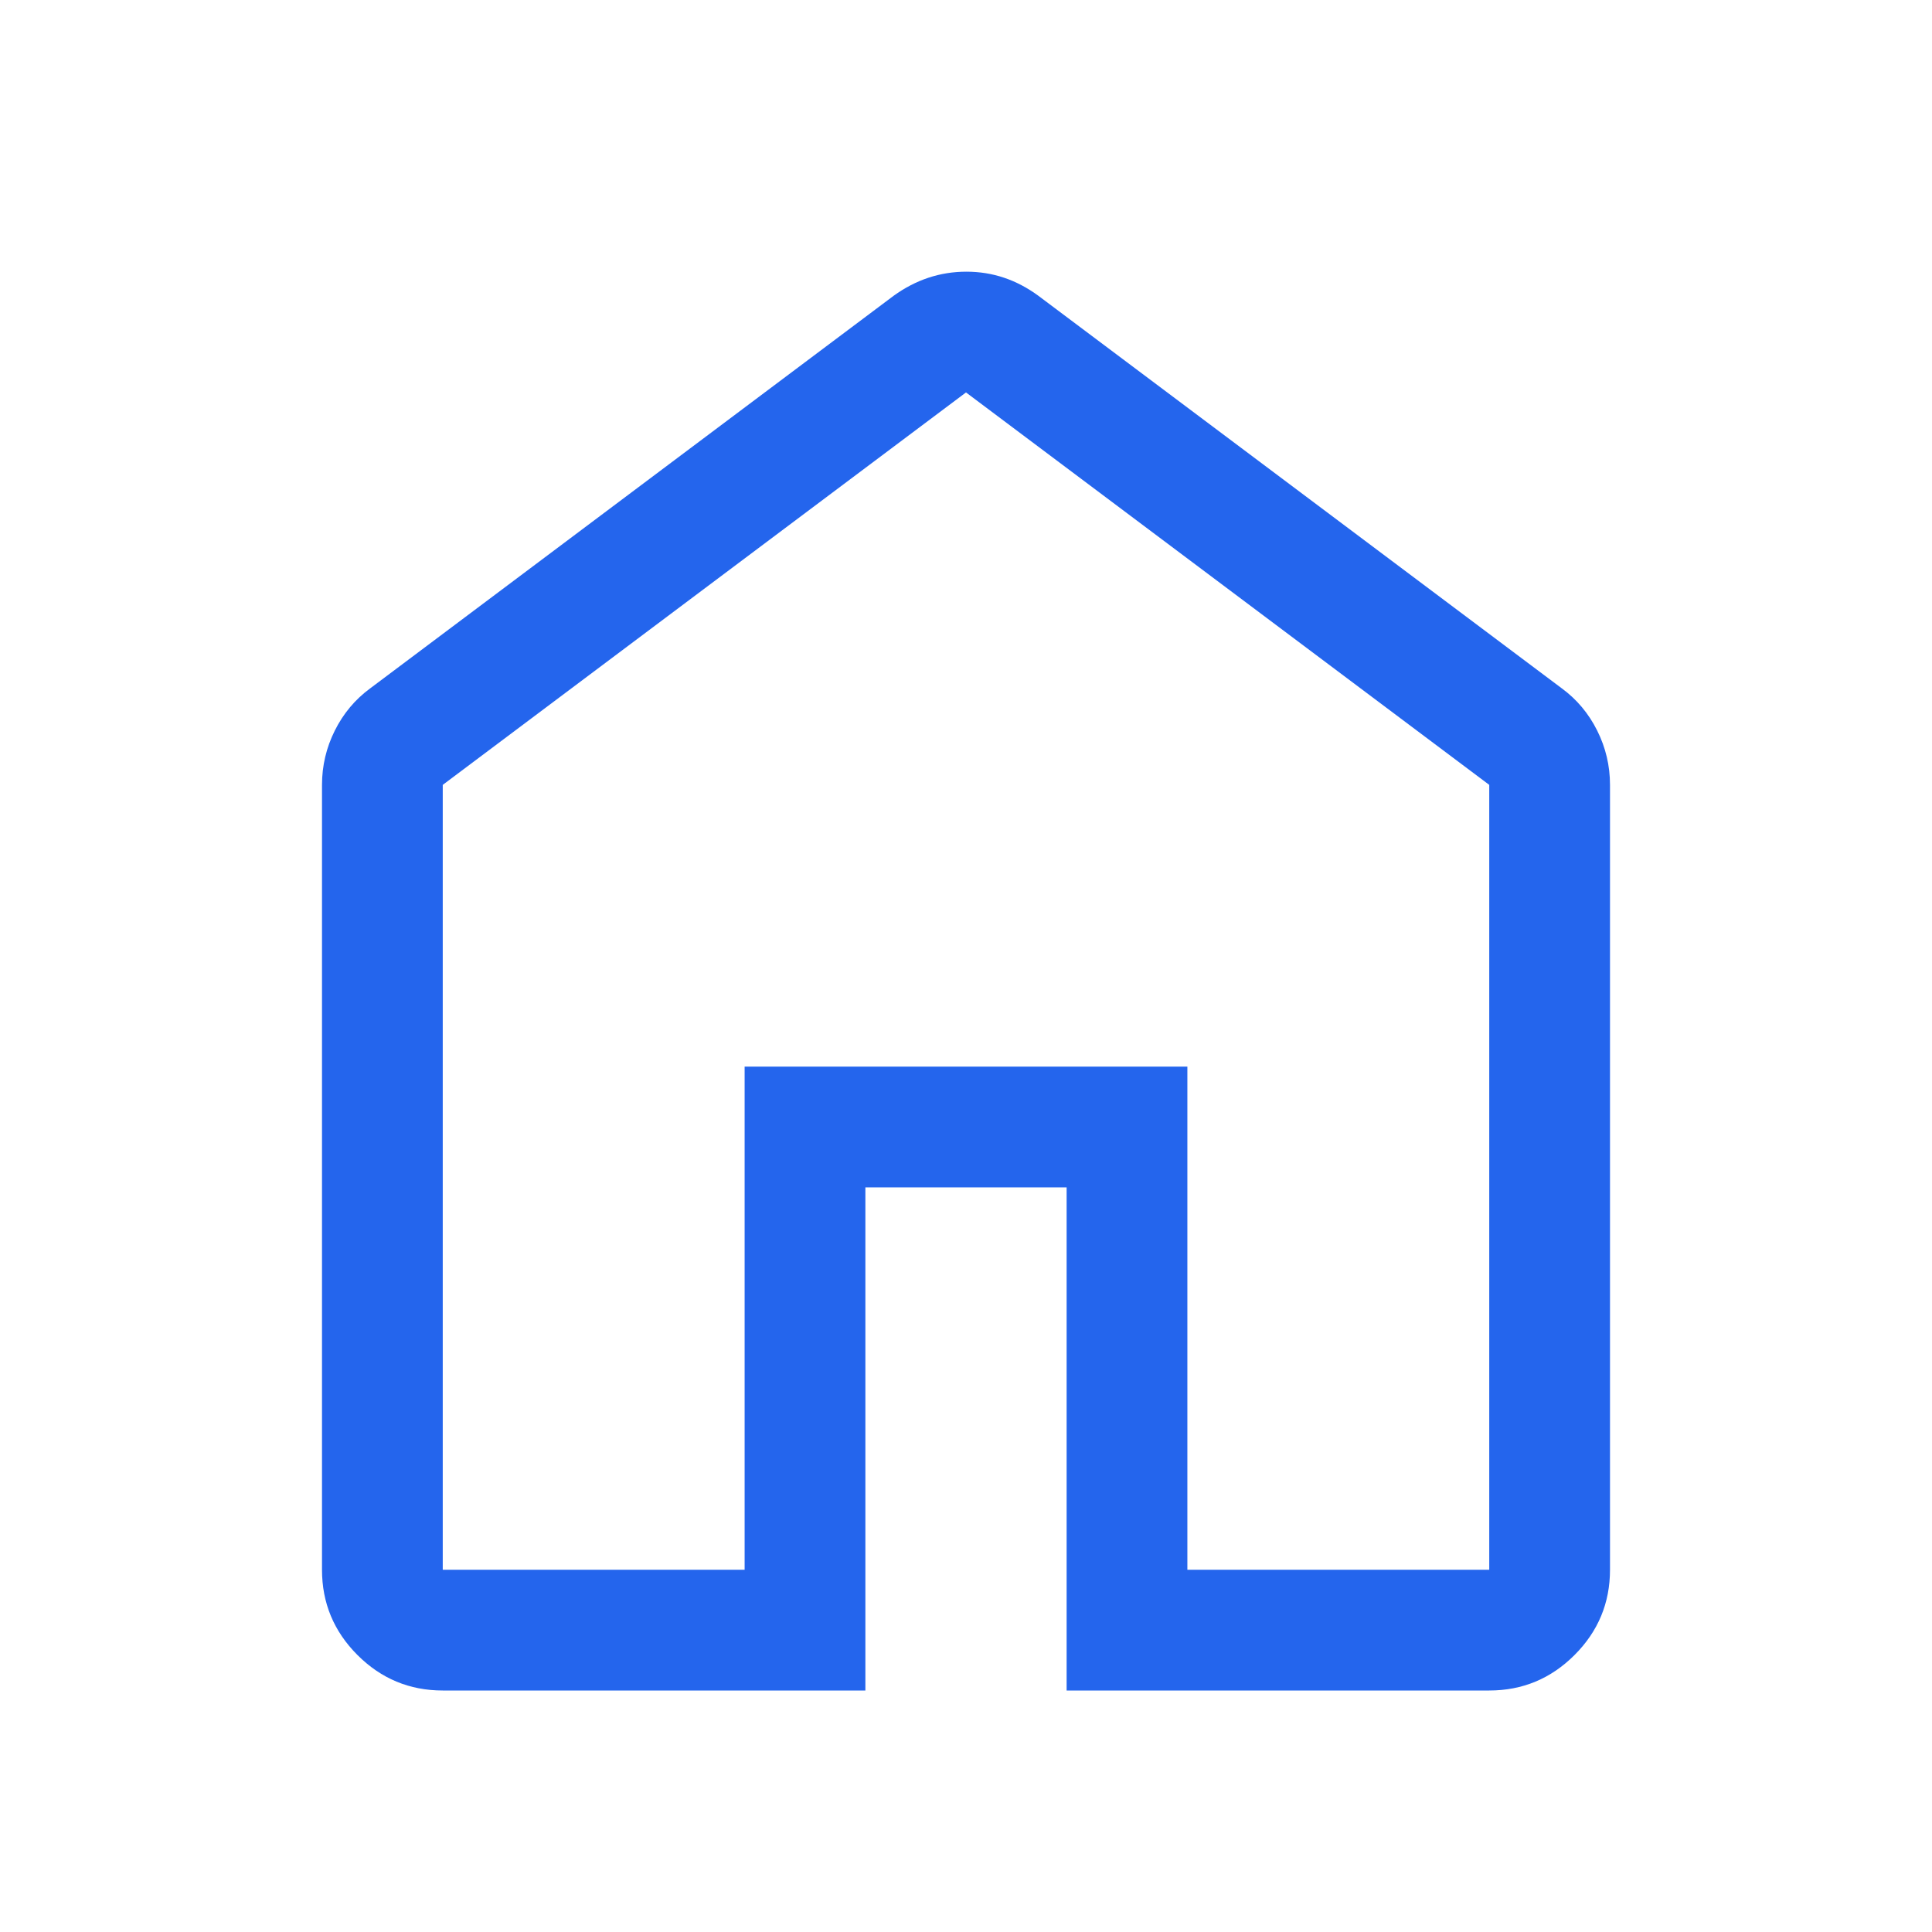
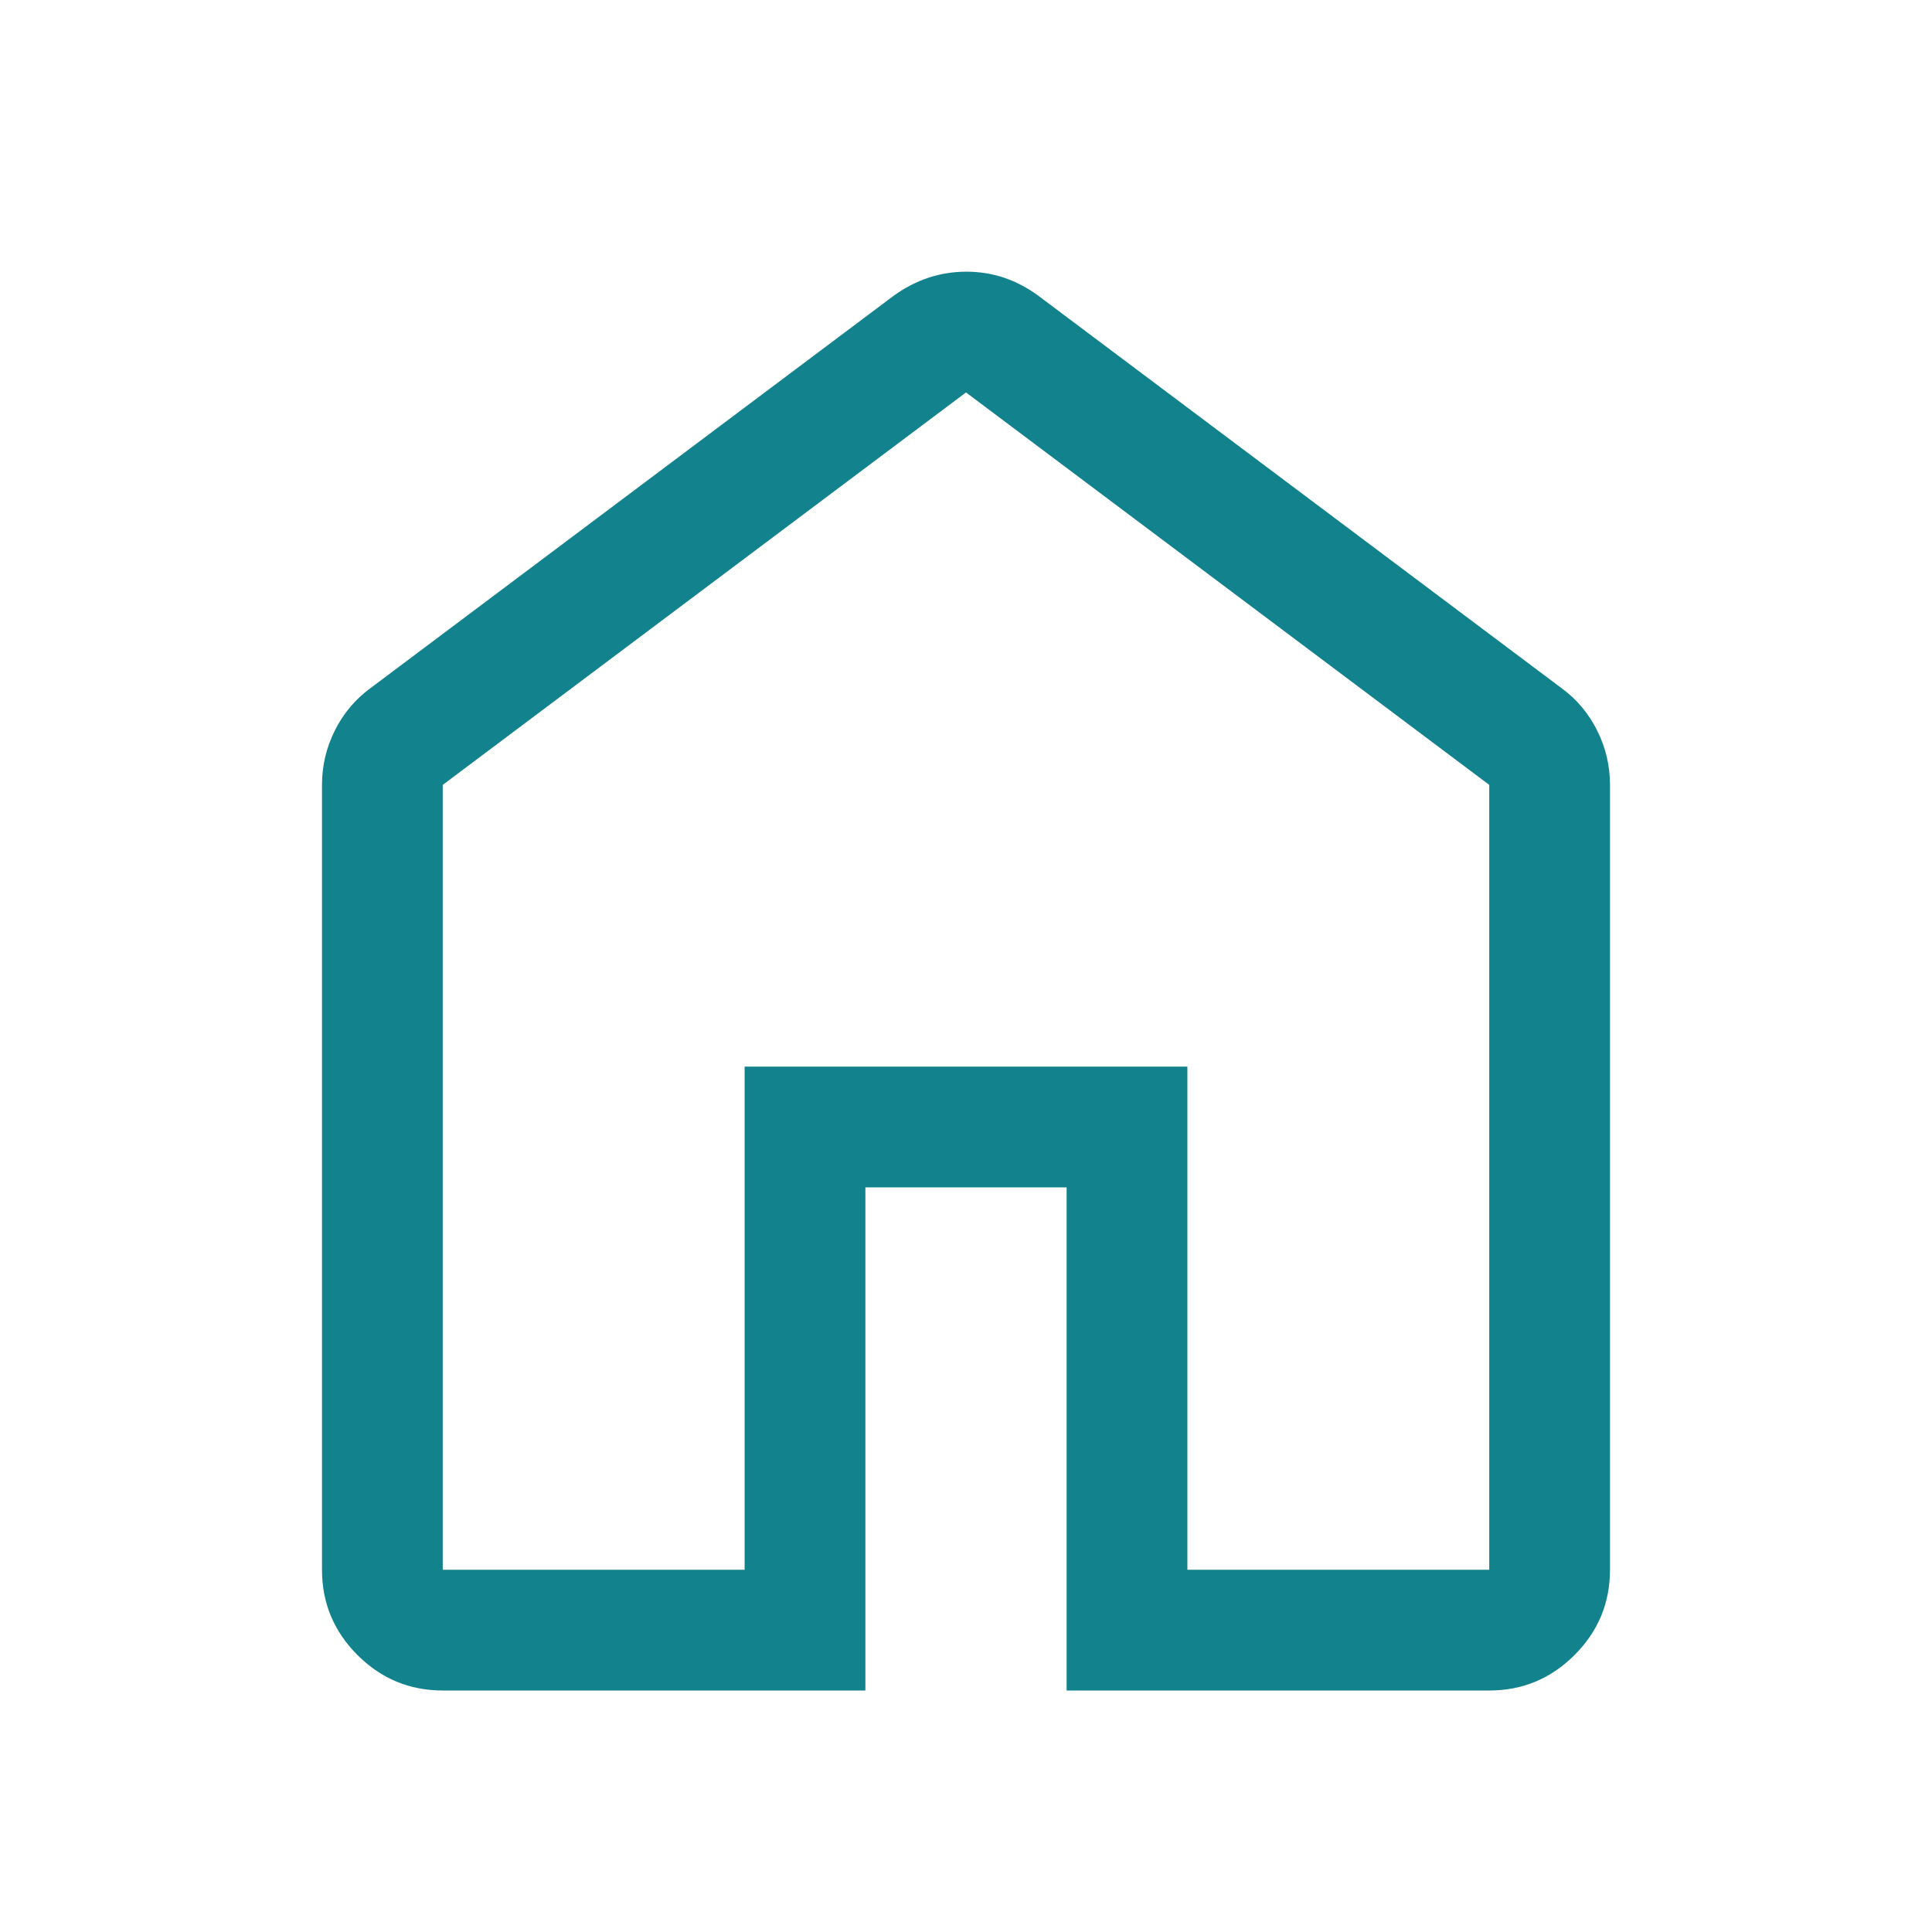
- <svg xmlns="http://www.w3.org/2000/svg" fill="#2465ed" height="48" viewBox="0 96 960 960" width="48">
+ <svg xmlns="http://www.w3.org/2000/svg" fill="#12828D" height="48" viewBox="0 96 960 960" width="48">
  <path d="M220 876h150V626h220v250h150V486L480 291 220 486v390Zm0 60q-24.75 0-42.375-17.625T160 876V486q0-14.25 6.375-27T184 438l260-195q8.295-6 17.344-9 9.049-3 18.853-3 9.803 0 18.717 3 8.915 3 17.086 9l260 195q11.25 8.25 17.625 21T800 486v390q0 24.75-17.625 42.375T740 936H530V686H430v250H220Zm260-353Z" />
</svg>
